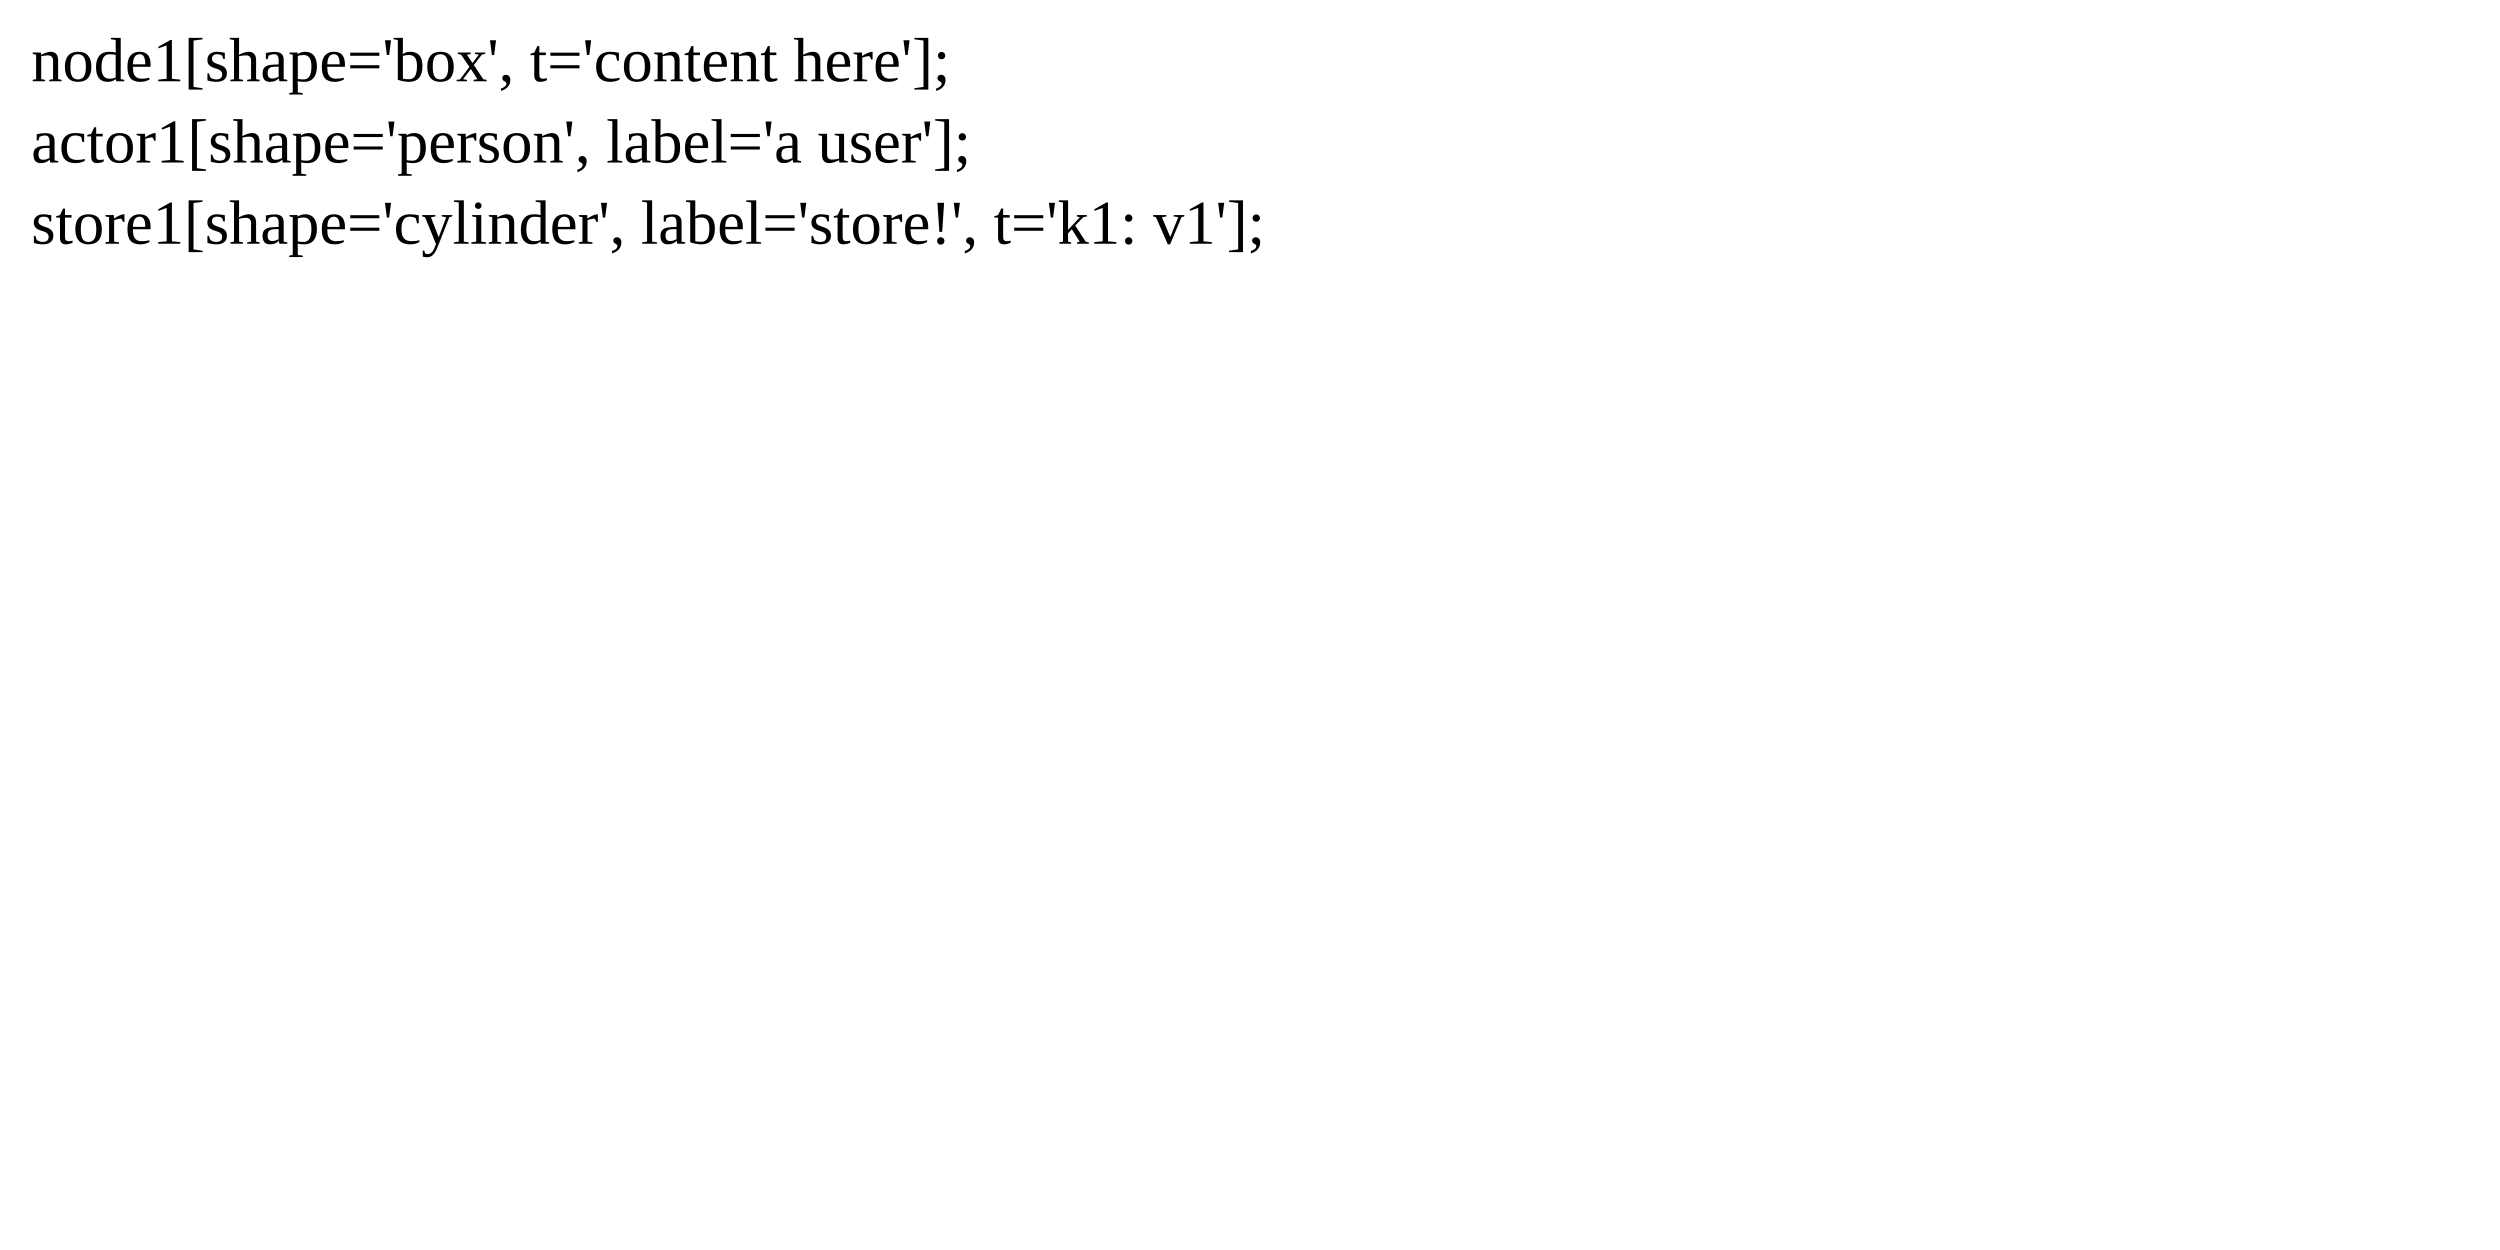
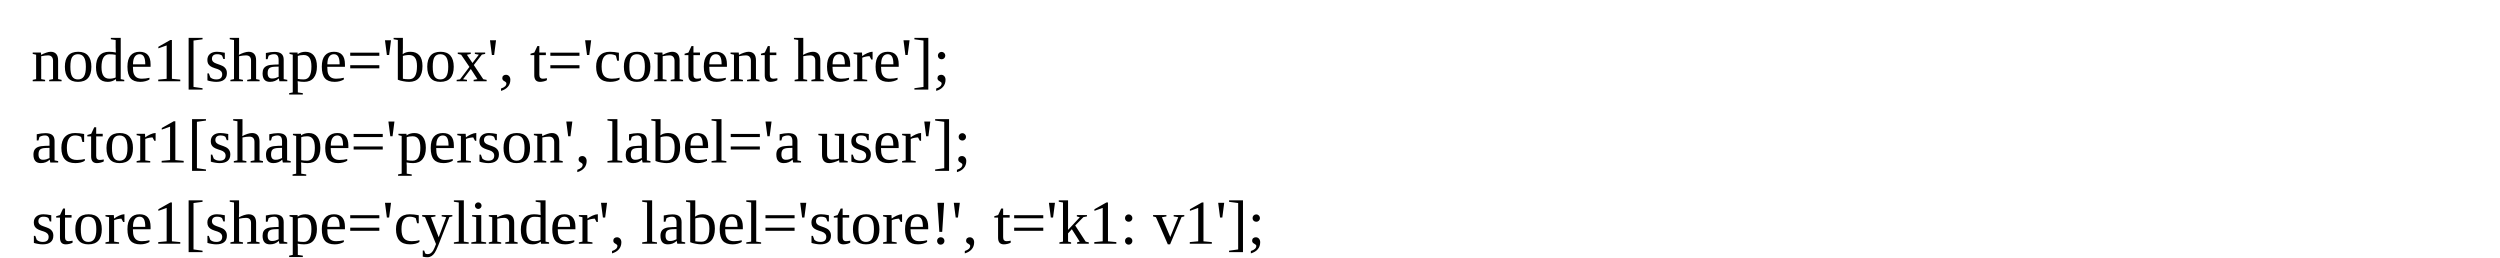
- <svg xmlns="http://www.w3.org/2000/svg" viewBox="0 0 640 320" width="640" height="320">
+ <svg xmlns="http://www.w3.org/2000/svg" viewBox="0 0 640 66" width="640" height="66">
  <text font-size="12pt">
    <tspan y="1.3em" x="0.5em">node1[shape='box', t='content here'];</tspan>
    <tspan y="2.6em" x="0.5em">actor1[shape='person', label='a user'];</tspan>
    <tspan y="3.9em" x="0.5em">store1[shape='cylinder', label='store!', t='k1: v1'];</tspan>
  </text>
</svg>
